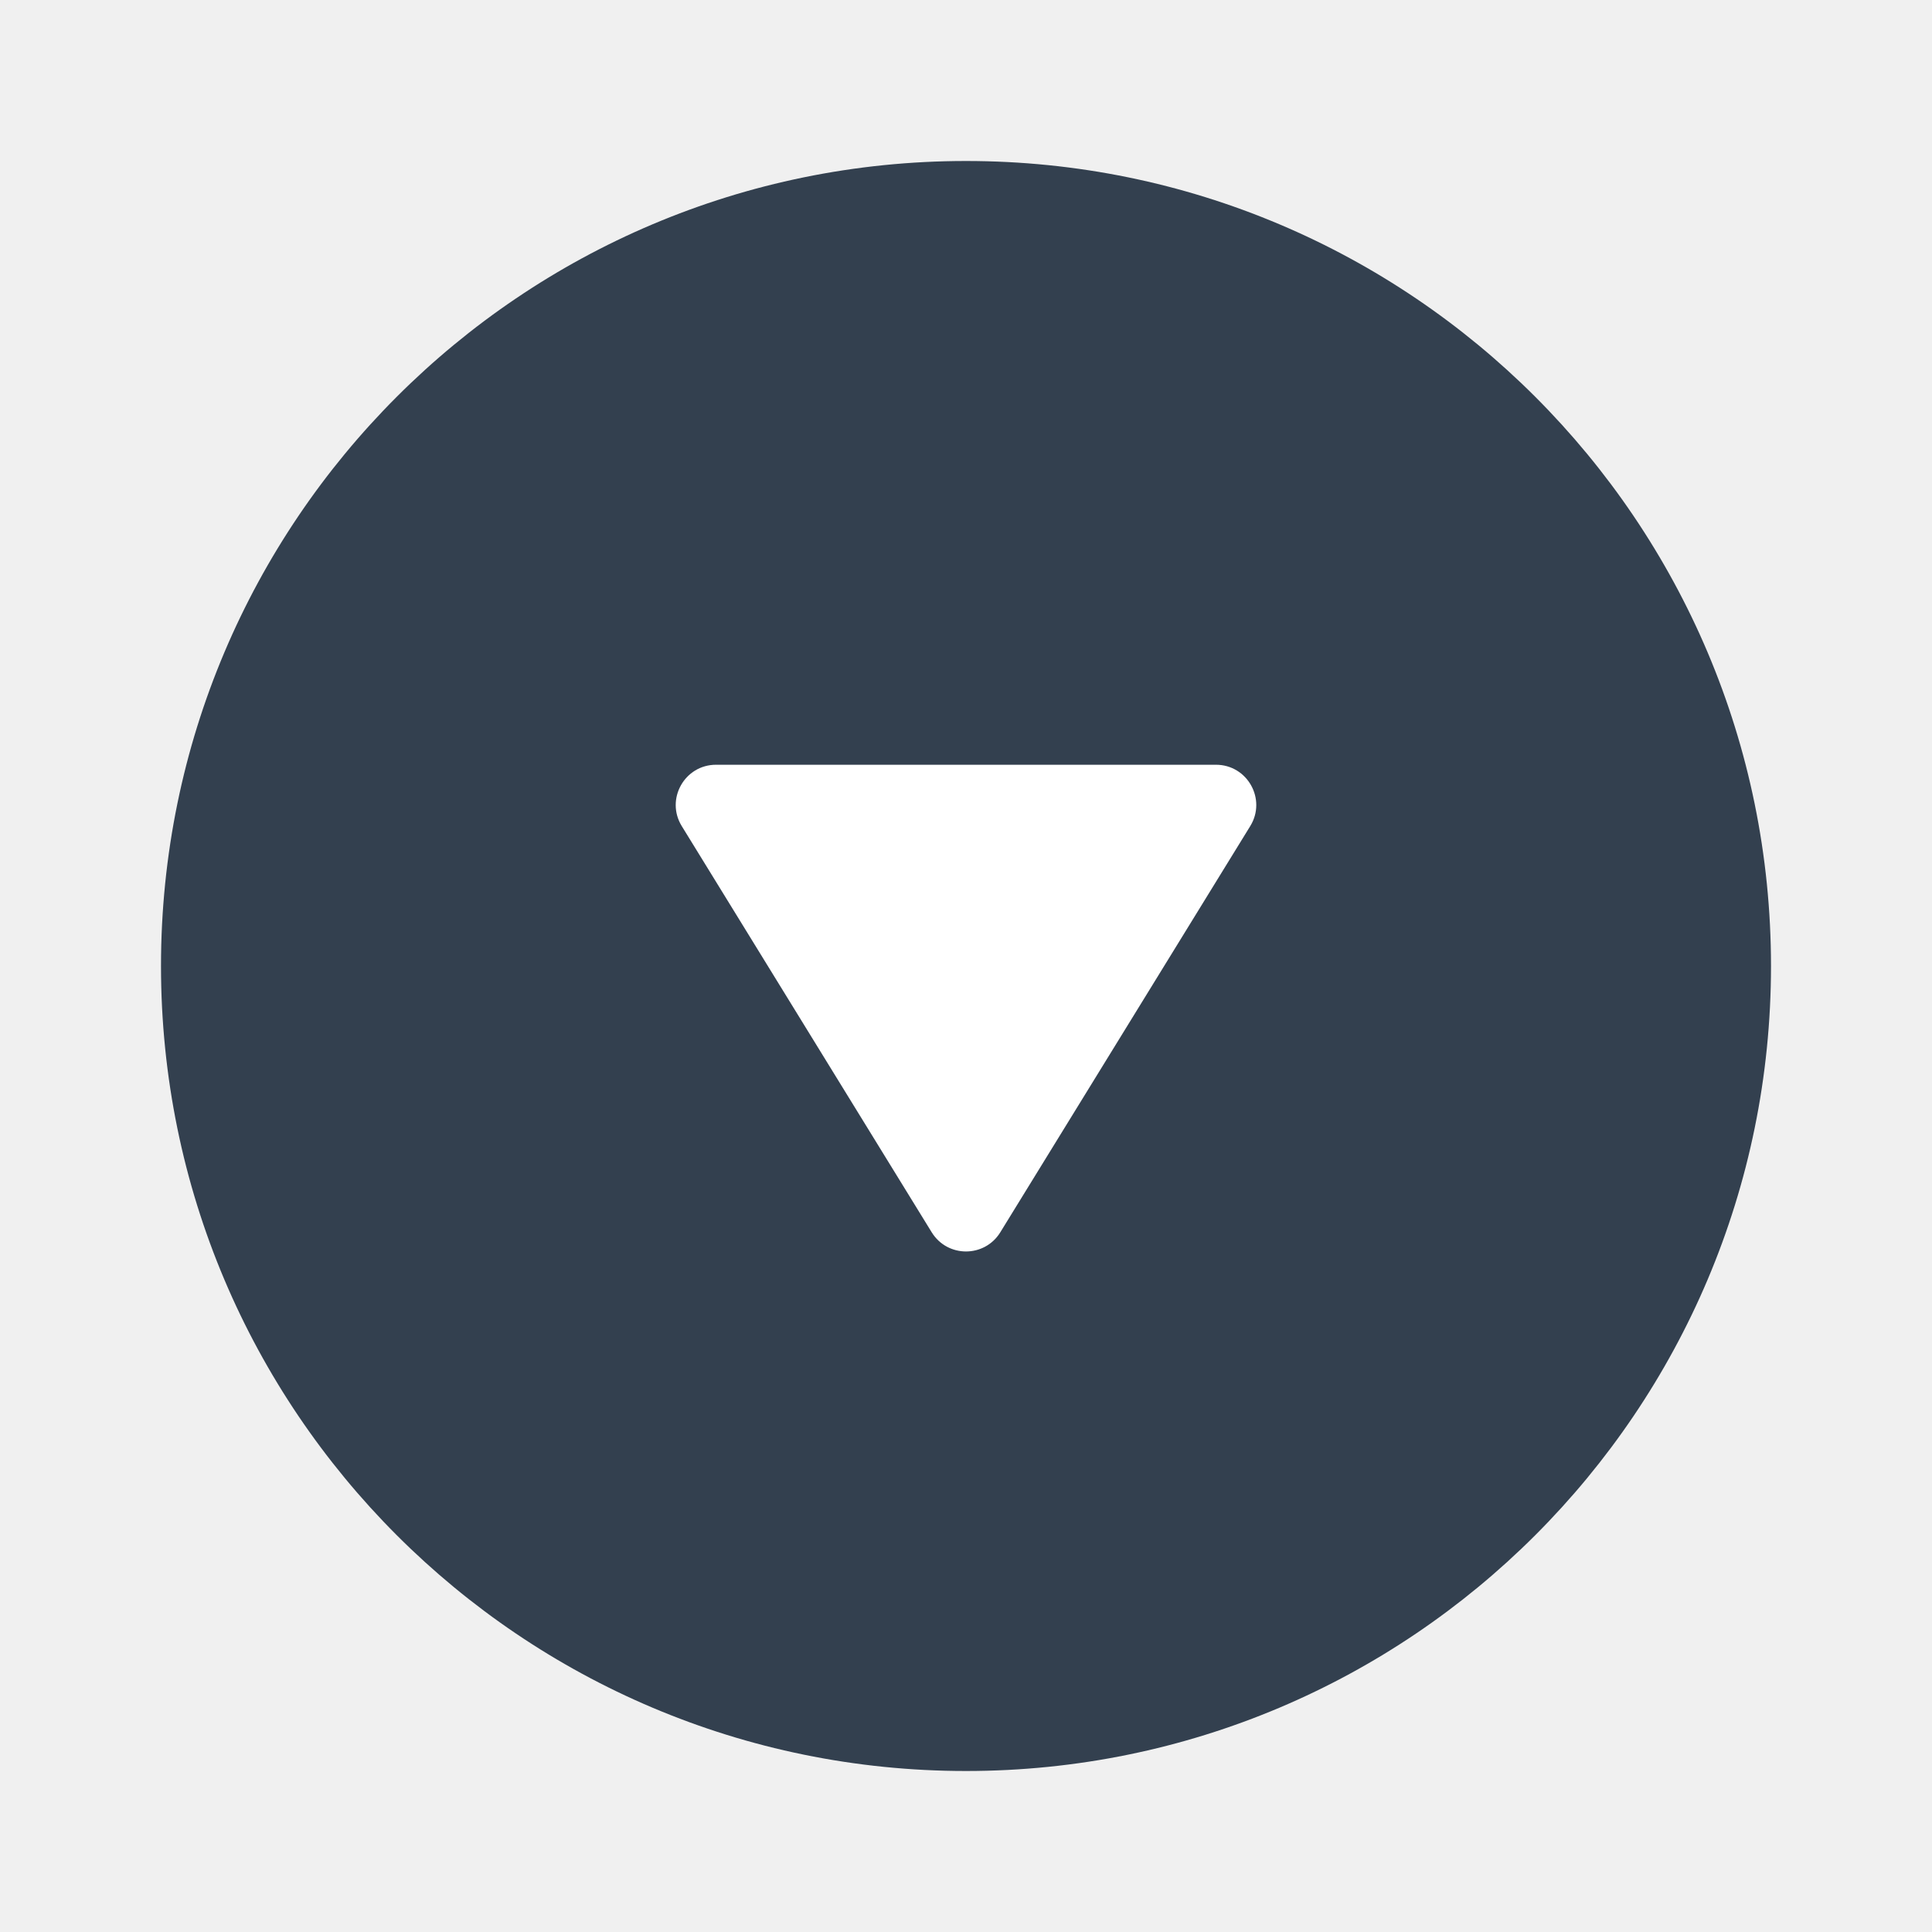
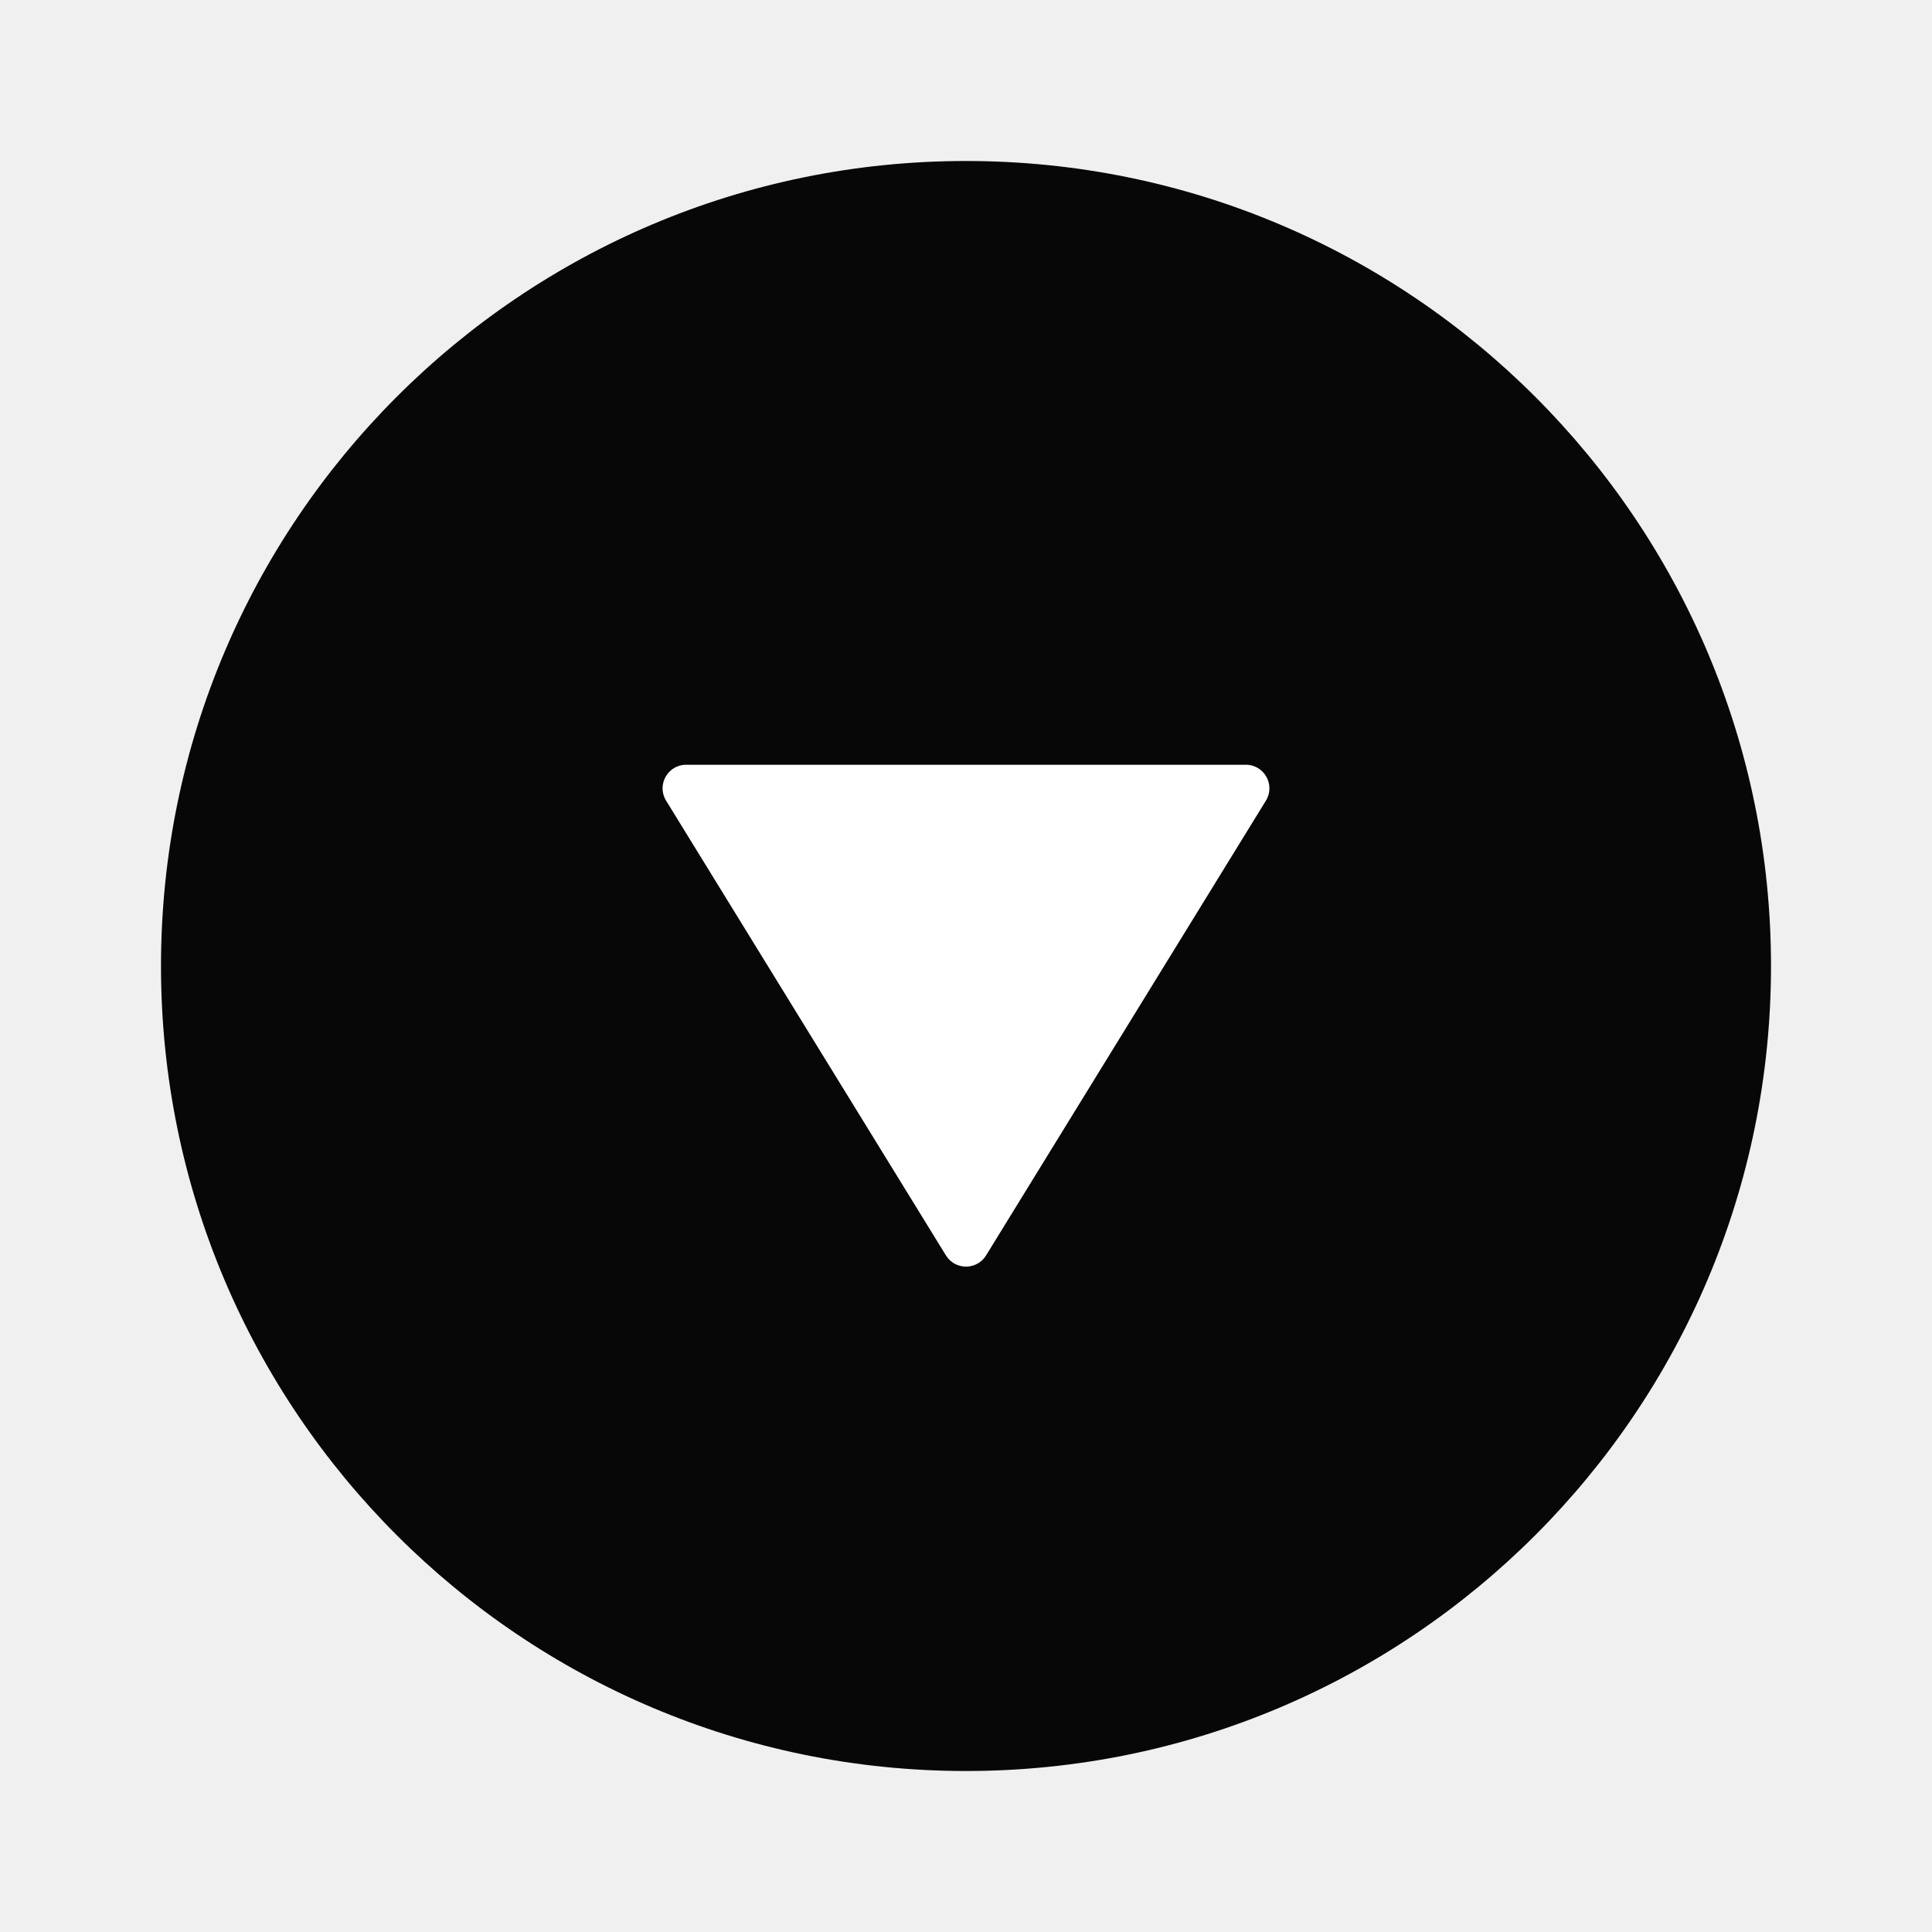
- <svg xmlns="http://www.w3.org/2000/svg" width="48" height="48" viewBox="0 0 48 48" fill="none">
-   <path d="M24 44C35.046 44 44 35.046 44 24C44 12.954 35.046 4 24 4C12.954 4 4 12.954 4 24C4 35.046 12.954 44 24 44Z" fill="#33404F" />
-   <path d="M23.148 30.616C23.539 31.251 24.461 31.251 24.852 30.616L31.062 20.524C31.472 19.858 30.993 19 30.21 19L17.79 19C17.007 19 16.528 19.858 16.938 20.524L23.148 30.616Z" fill="white" />
+ <svg xmlns="http://www.w3.org/2000/svg" width="82" height="82" viewBox="0 0 82 82" fill="none">
+   <path d="M41 75.167C59.87 75.167 75.167 59.87 75.167 41C75.167 22.13 59.87 6.833 41 6.833C22.13 6.833 6.833 22.13 6.833 41C6.833 59.87 22.13 75.167 41 75.167Z" fill="#070707" />
+   <path d="M40.148 53.283C40.539 53.917 41.461 53.917 41.852 53.283L53.729 33.982C54.139 33.316 53.659 32.458 52.877 32.458L29.123 32.458C28.341 32.458 27.861 33.316 28.271 33.982L40.148 53.283Z" fill="white" />
</svg>
